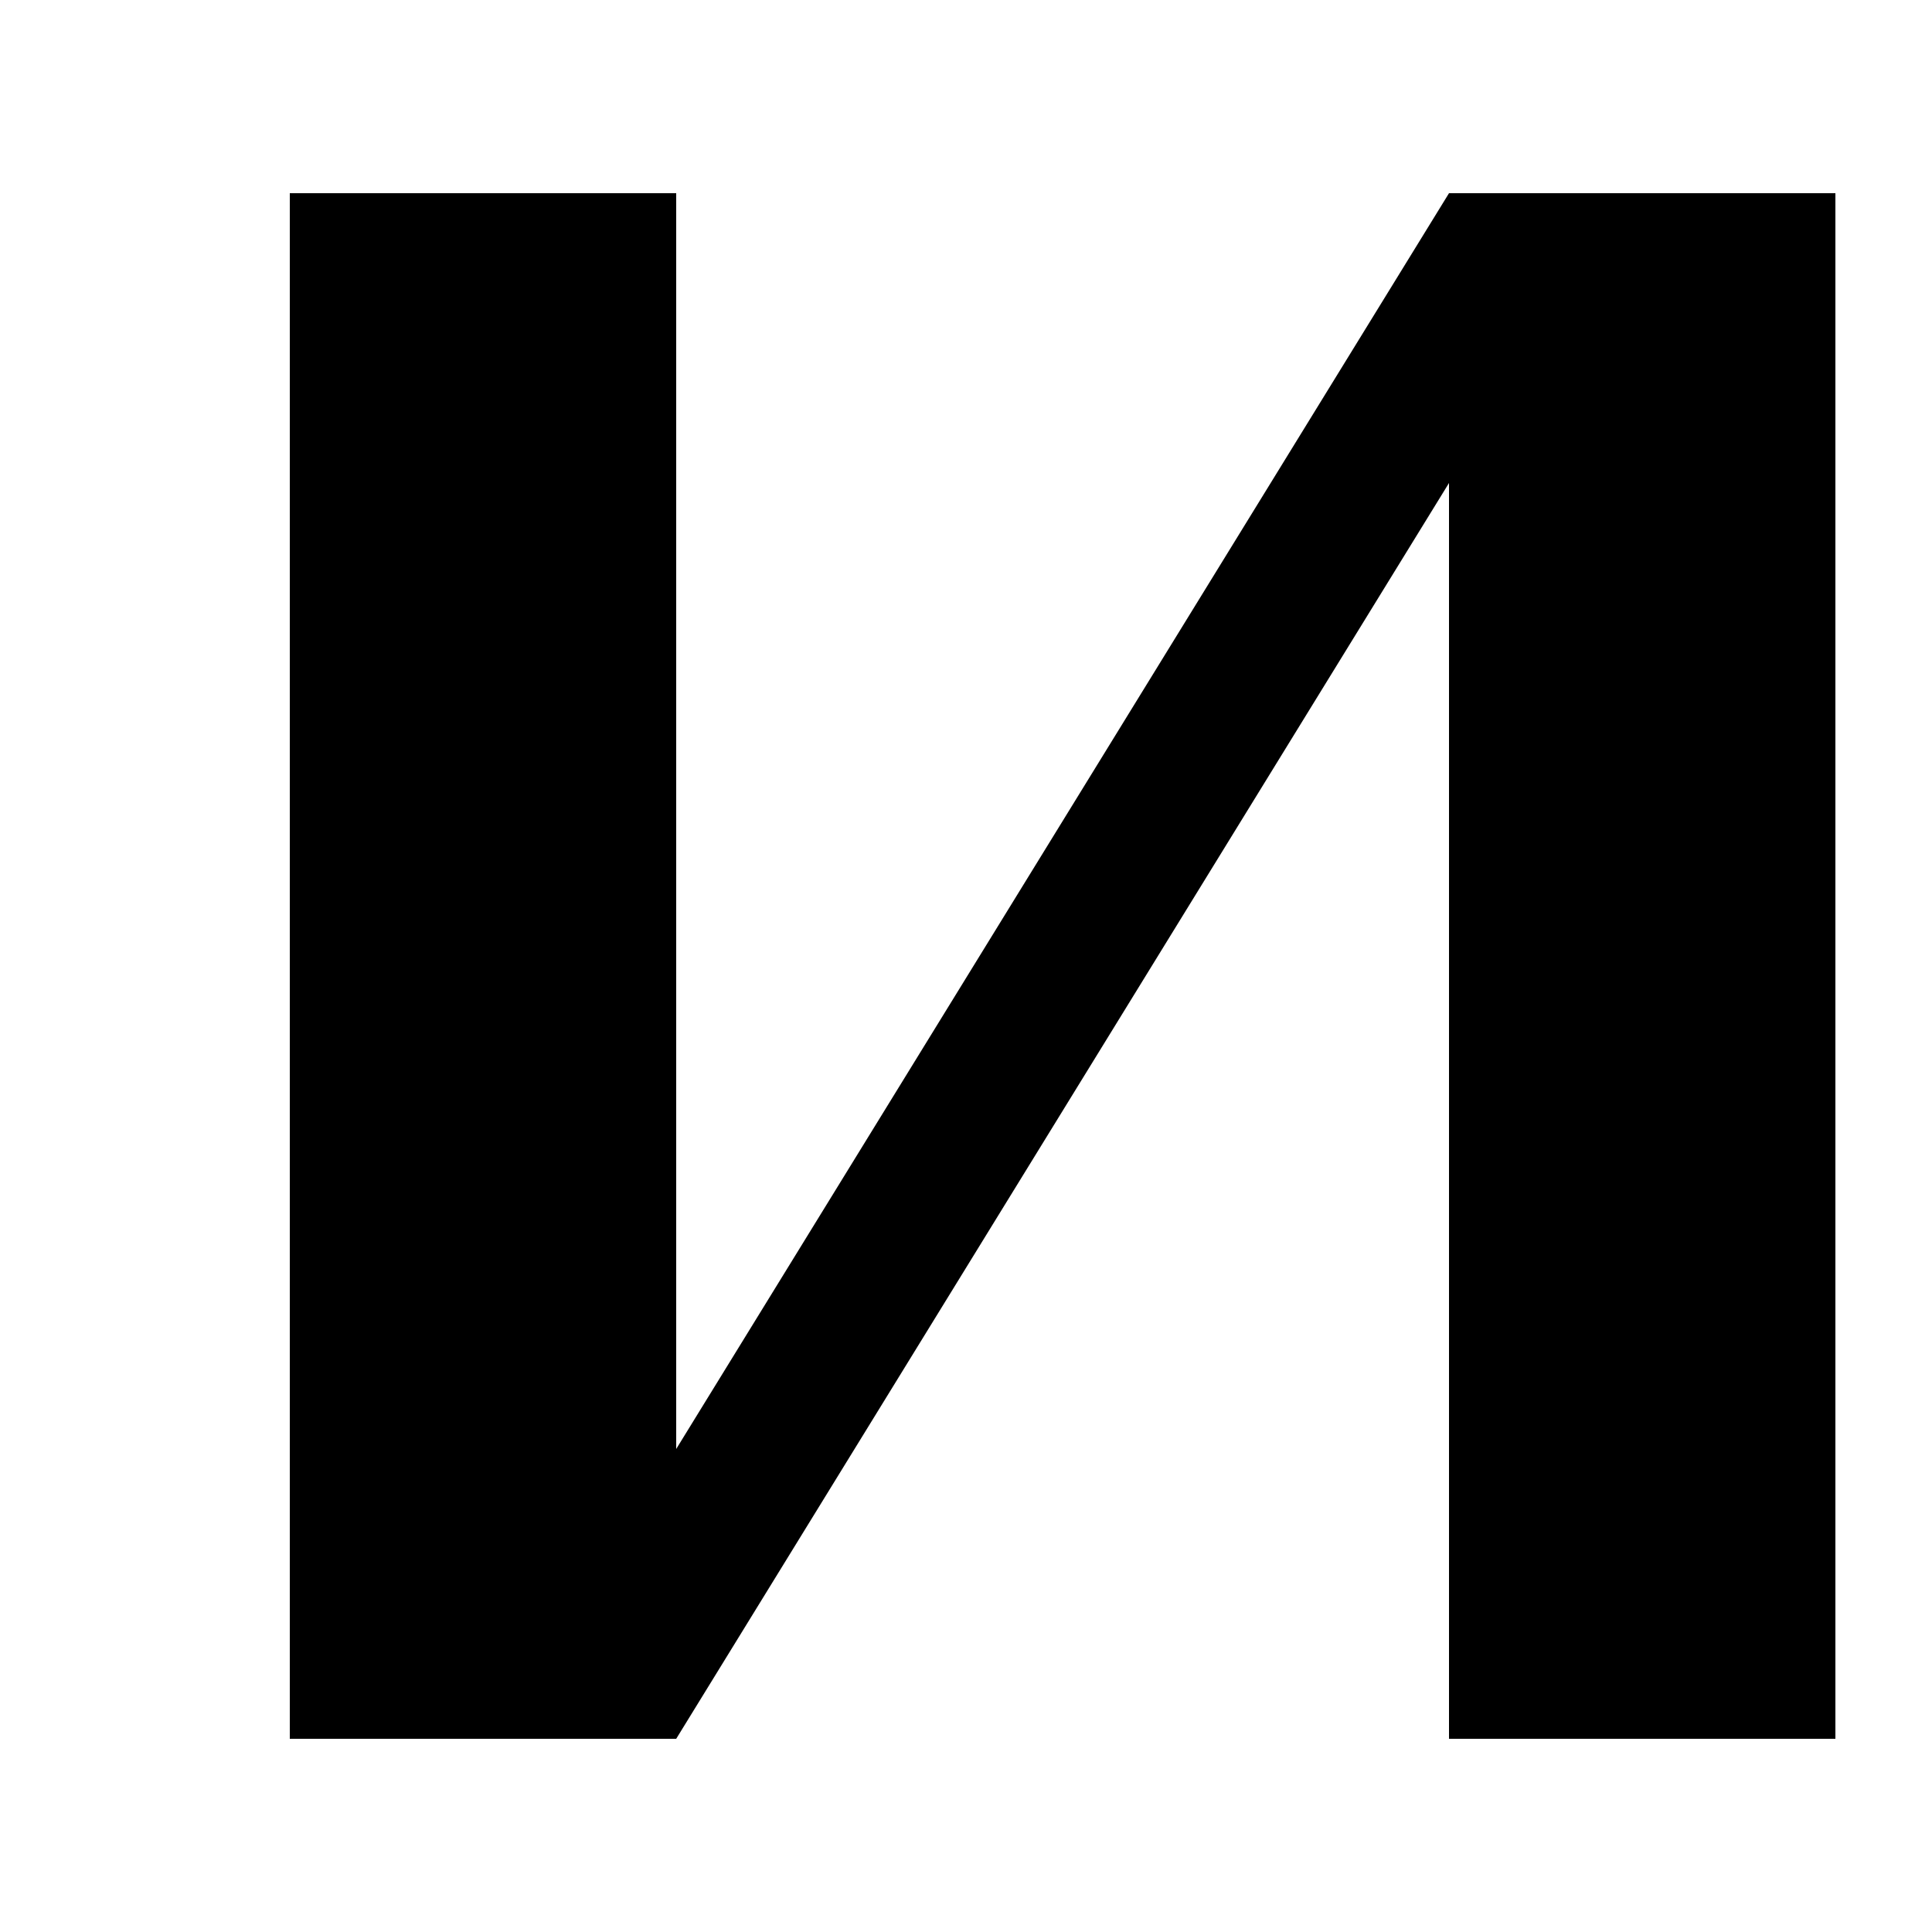
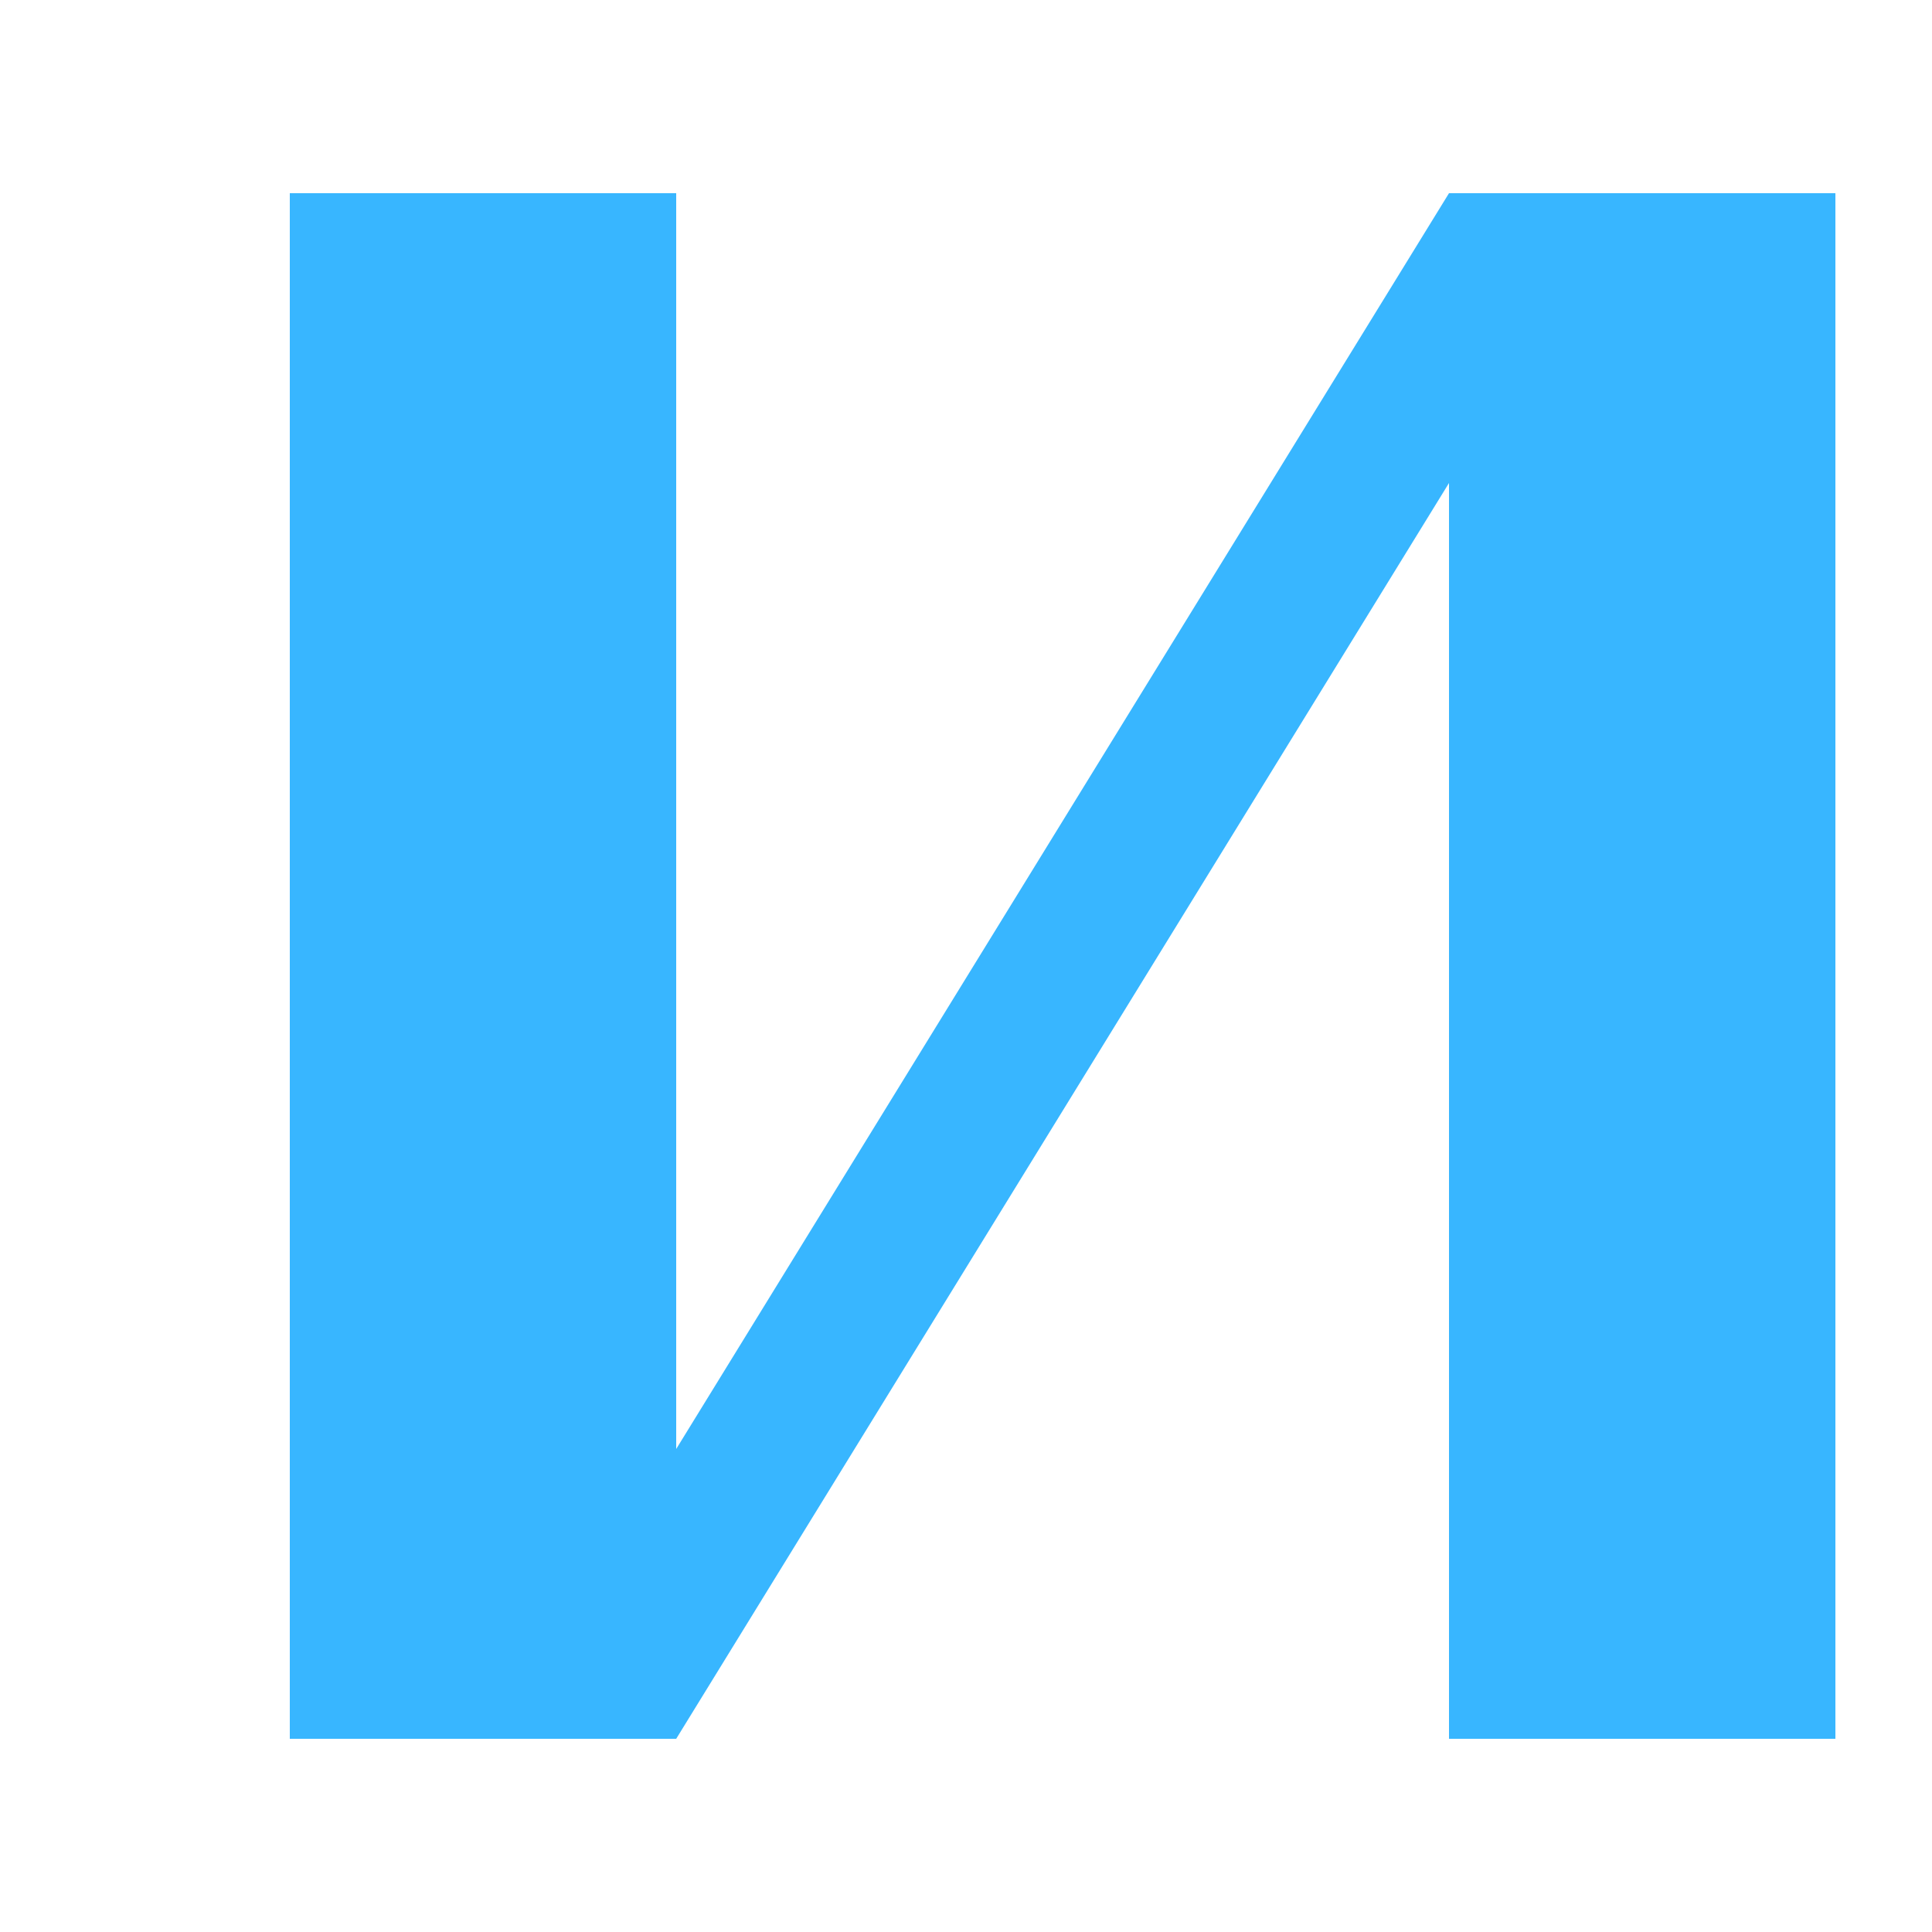
<svg xmlns="http://www.w3.org/2000/svg" width="200" height="200" viewBox="0 0 100 100" aria-labelledby="logoTitle">
-   <path d="M 15 10             L 15 90             L 35 90             L 75 25             L 75 90             L 95 90             L 95 10             L 75 10             L 35 75             L 35 10             L 15 10 Z" fill="#000000" />
+   <path d="M 15 10             L 15 90             L 35 90             L 75 25             L 75 90             L 95 90             L 95 10             L 75 10             L 35 75             L 35 10             L 15 10 Z" fill="#38b6ff" />
</svg>
